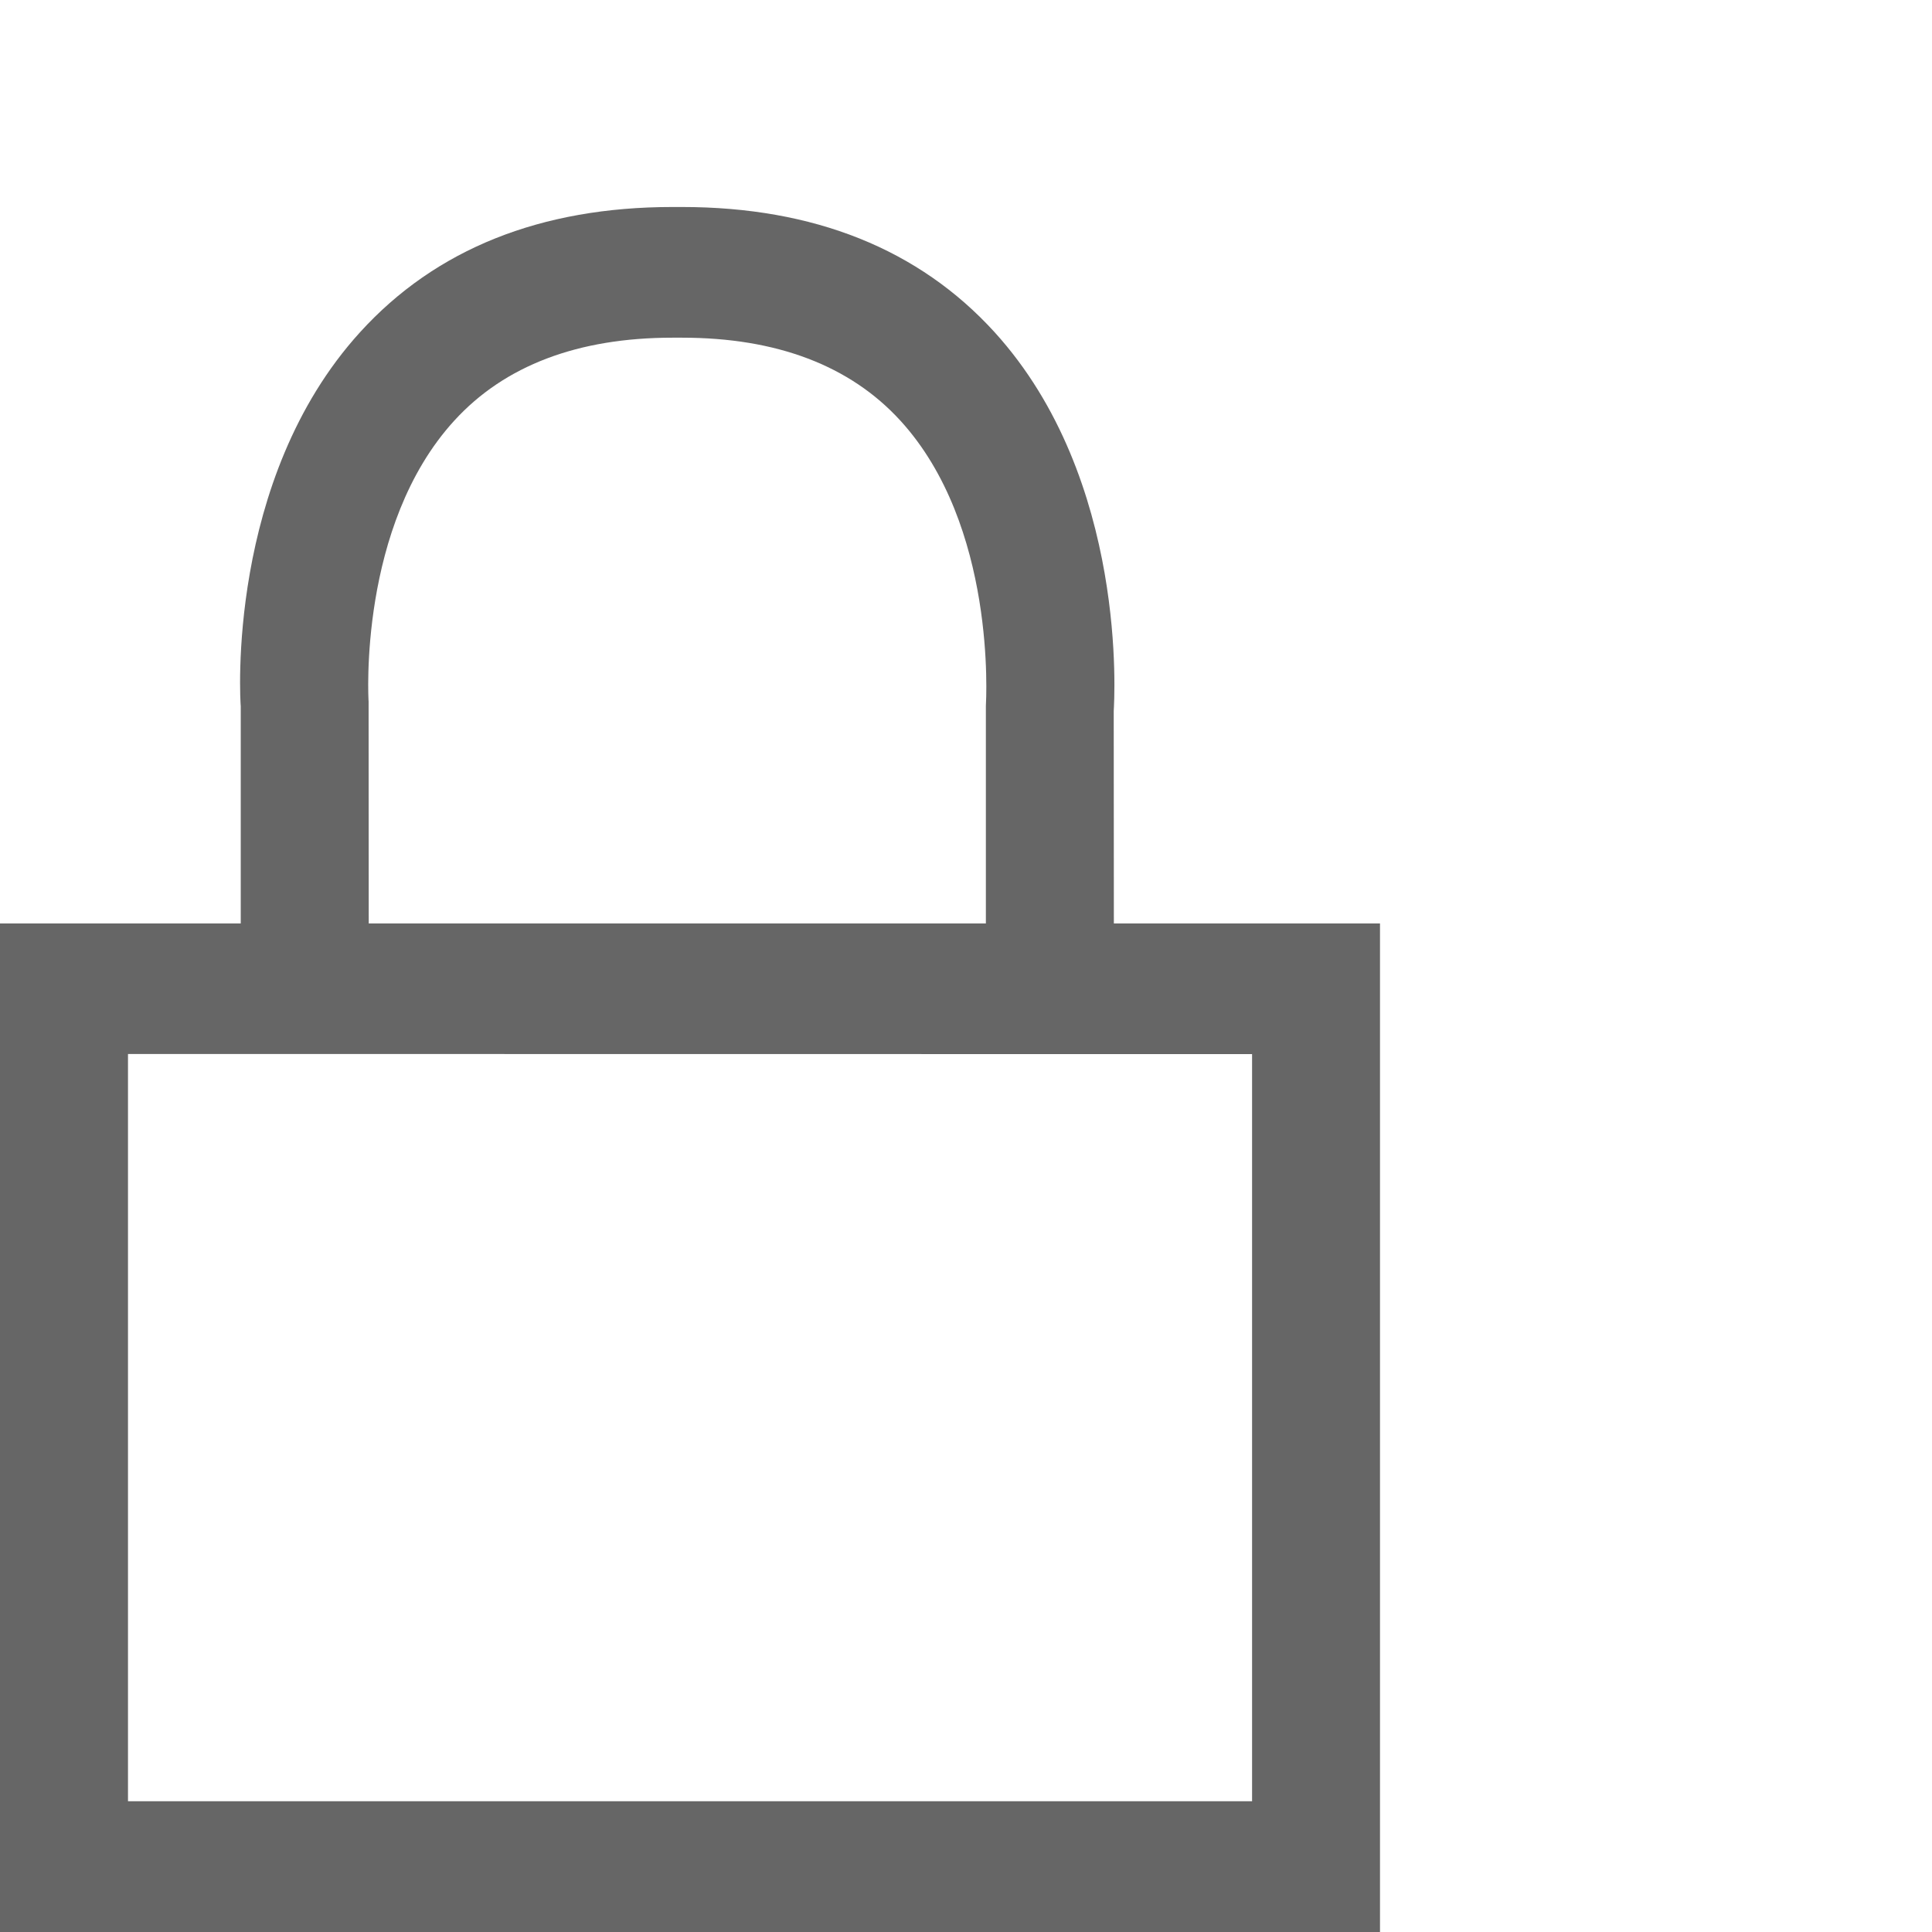
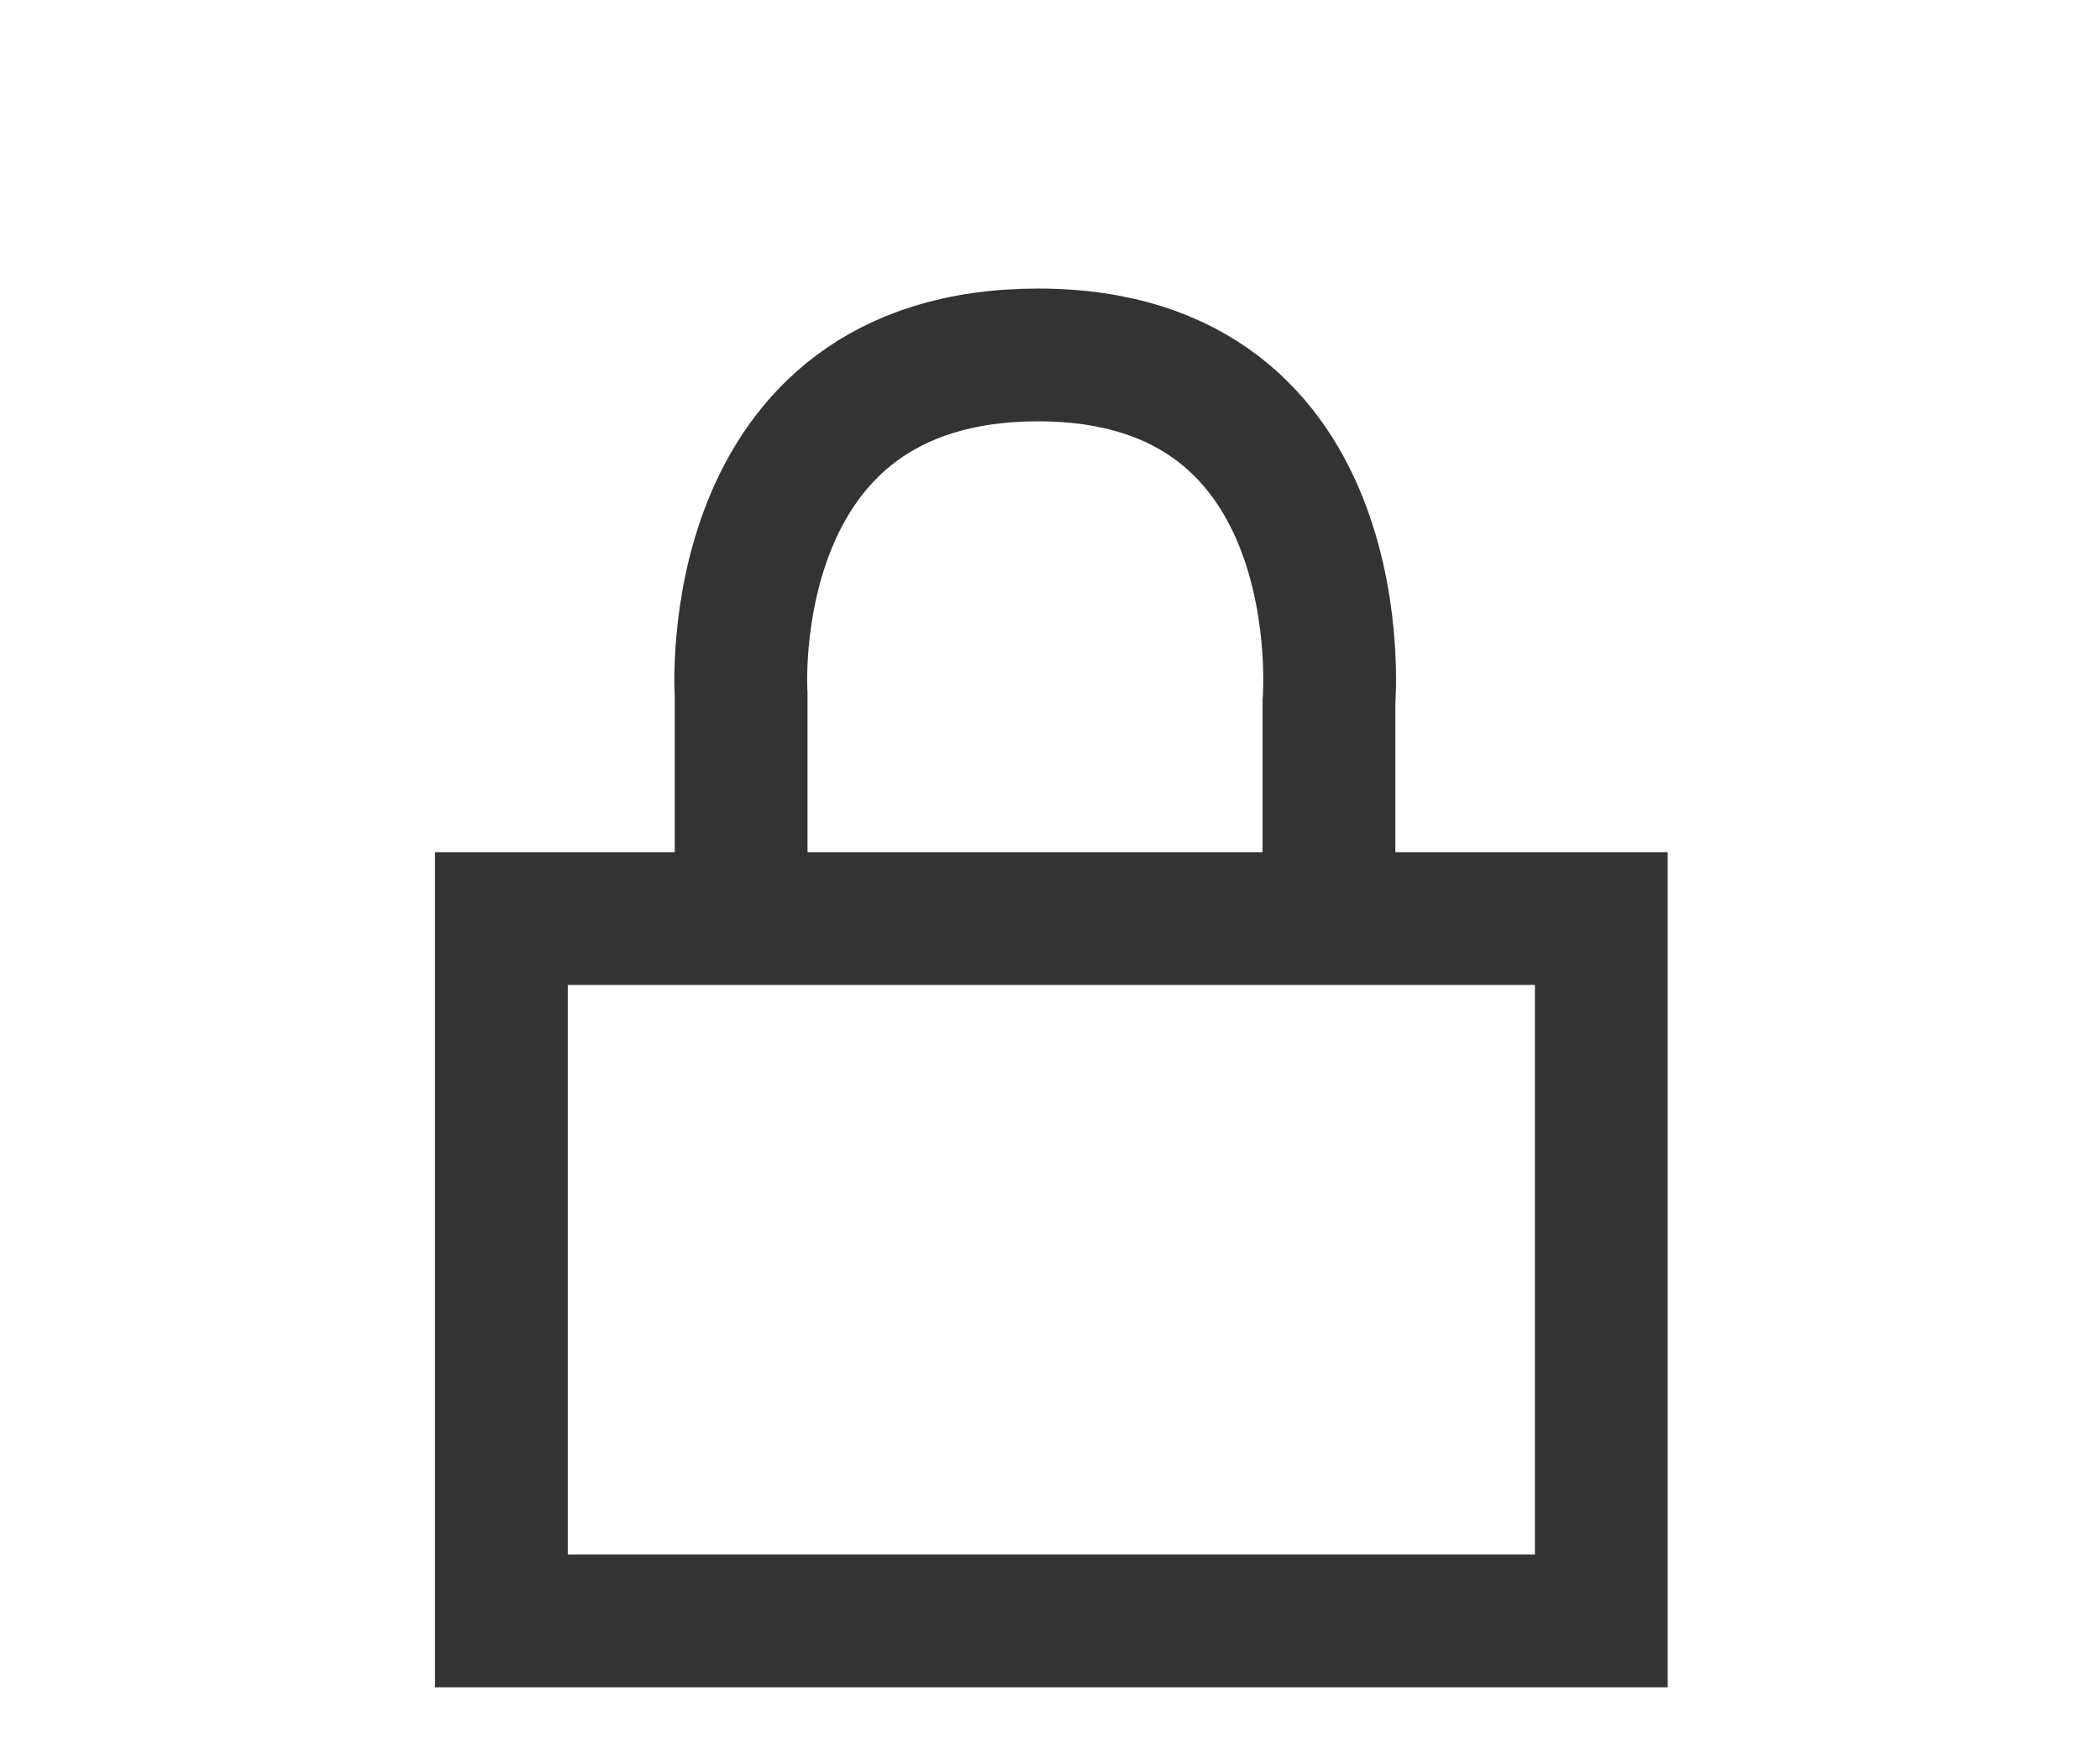
- <svg xmlns="http://www.w3.org/2000/svg" version="1.1" id="Laag_1" x="0px" y="0px" width="28px" height="28px" viewBox="0 0 28 28" enable-background="new 0 0 28 28" xml:space="preserve">
-   <g>
-     <path fill="#666666" d="M18.146,15.277v10.828H1.855v-10.83L18.146,15.277 M20,13.383H0V28h20V13.383L20,13.383z" />
-   </g>
-   <g>
-     <path fill="#666666" d="M16.143,13.56h-1.855v-3.326c0.004-0.092,0.155-2.614-1.24-4.139c-0.729-0.797-1.793-1.201-3.163-1.201   H9.747c-1.369,0-2.433,0.403-3.162,1.201C5.189,7.62,5.34,10.142,5.342,10.167l0.002,3.394H3.489v-3.326   c-0.007-0.066-0.216-3.282,1.729-5.42C6.313,3.61,7.836,3,9.747,3h0.137c1.91,0,3.434,0.61,4.529,1.813   c1.946,2.139,1.735,5.354,1.728,5.49L16.143,13.56z" />
-   </g>
+ <svg xmlns="http://www.w3.org/2000/svg" version="1.1" id="Laag_1" x="0px" y="0px" width="33.625px" height="28px" viewBox="0 0 33.625 28" enable-background="new 0 0 33.625 28" xml:space="preserve">
+   <rect x="8.028" y="14.707" fill="none" stroke="#333333" stroke-width="2.126" stroke-miterlimit="10" width="17.612" height="11.245" />
+   <path fill="none" stroke="#333333" stroke-width="2.126" stroke-miterlimit="10" d="M11.867,13.856v-2.729  c0,0-0.371-5.444,4.756-5.444c5.129,0,4.656,5.562,4.656,5.562v2.61" />
</svg>
